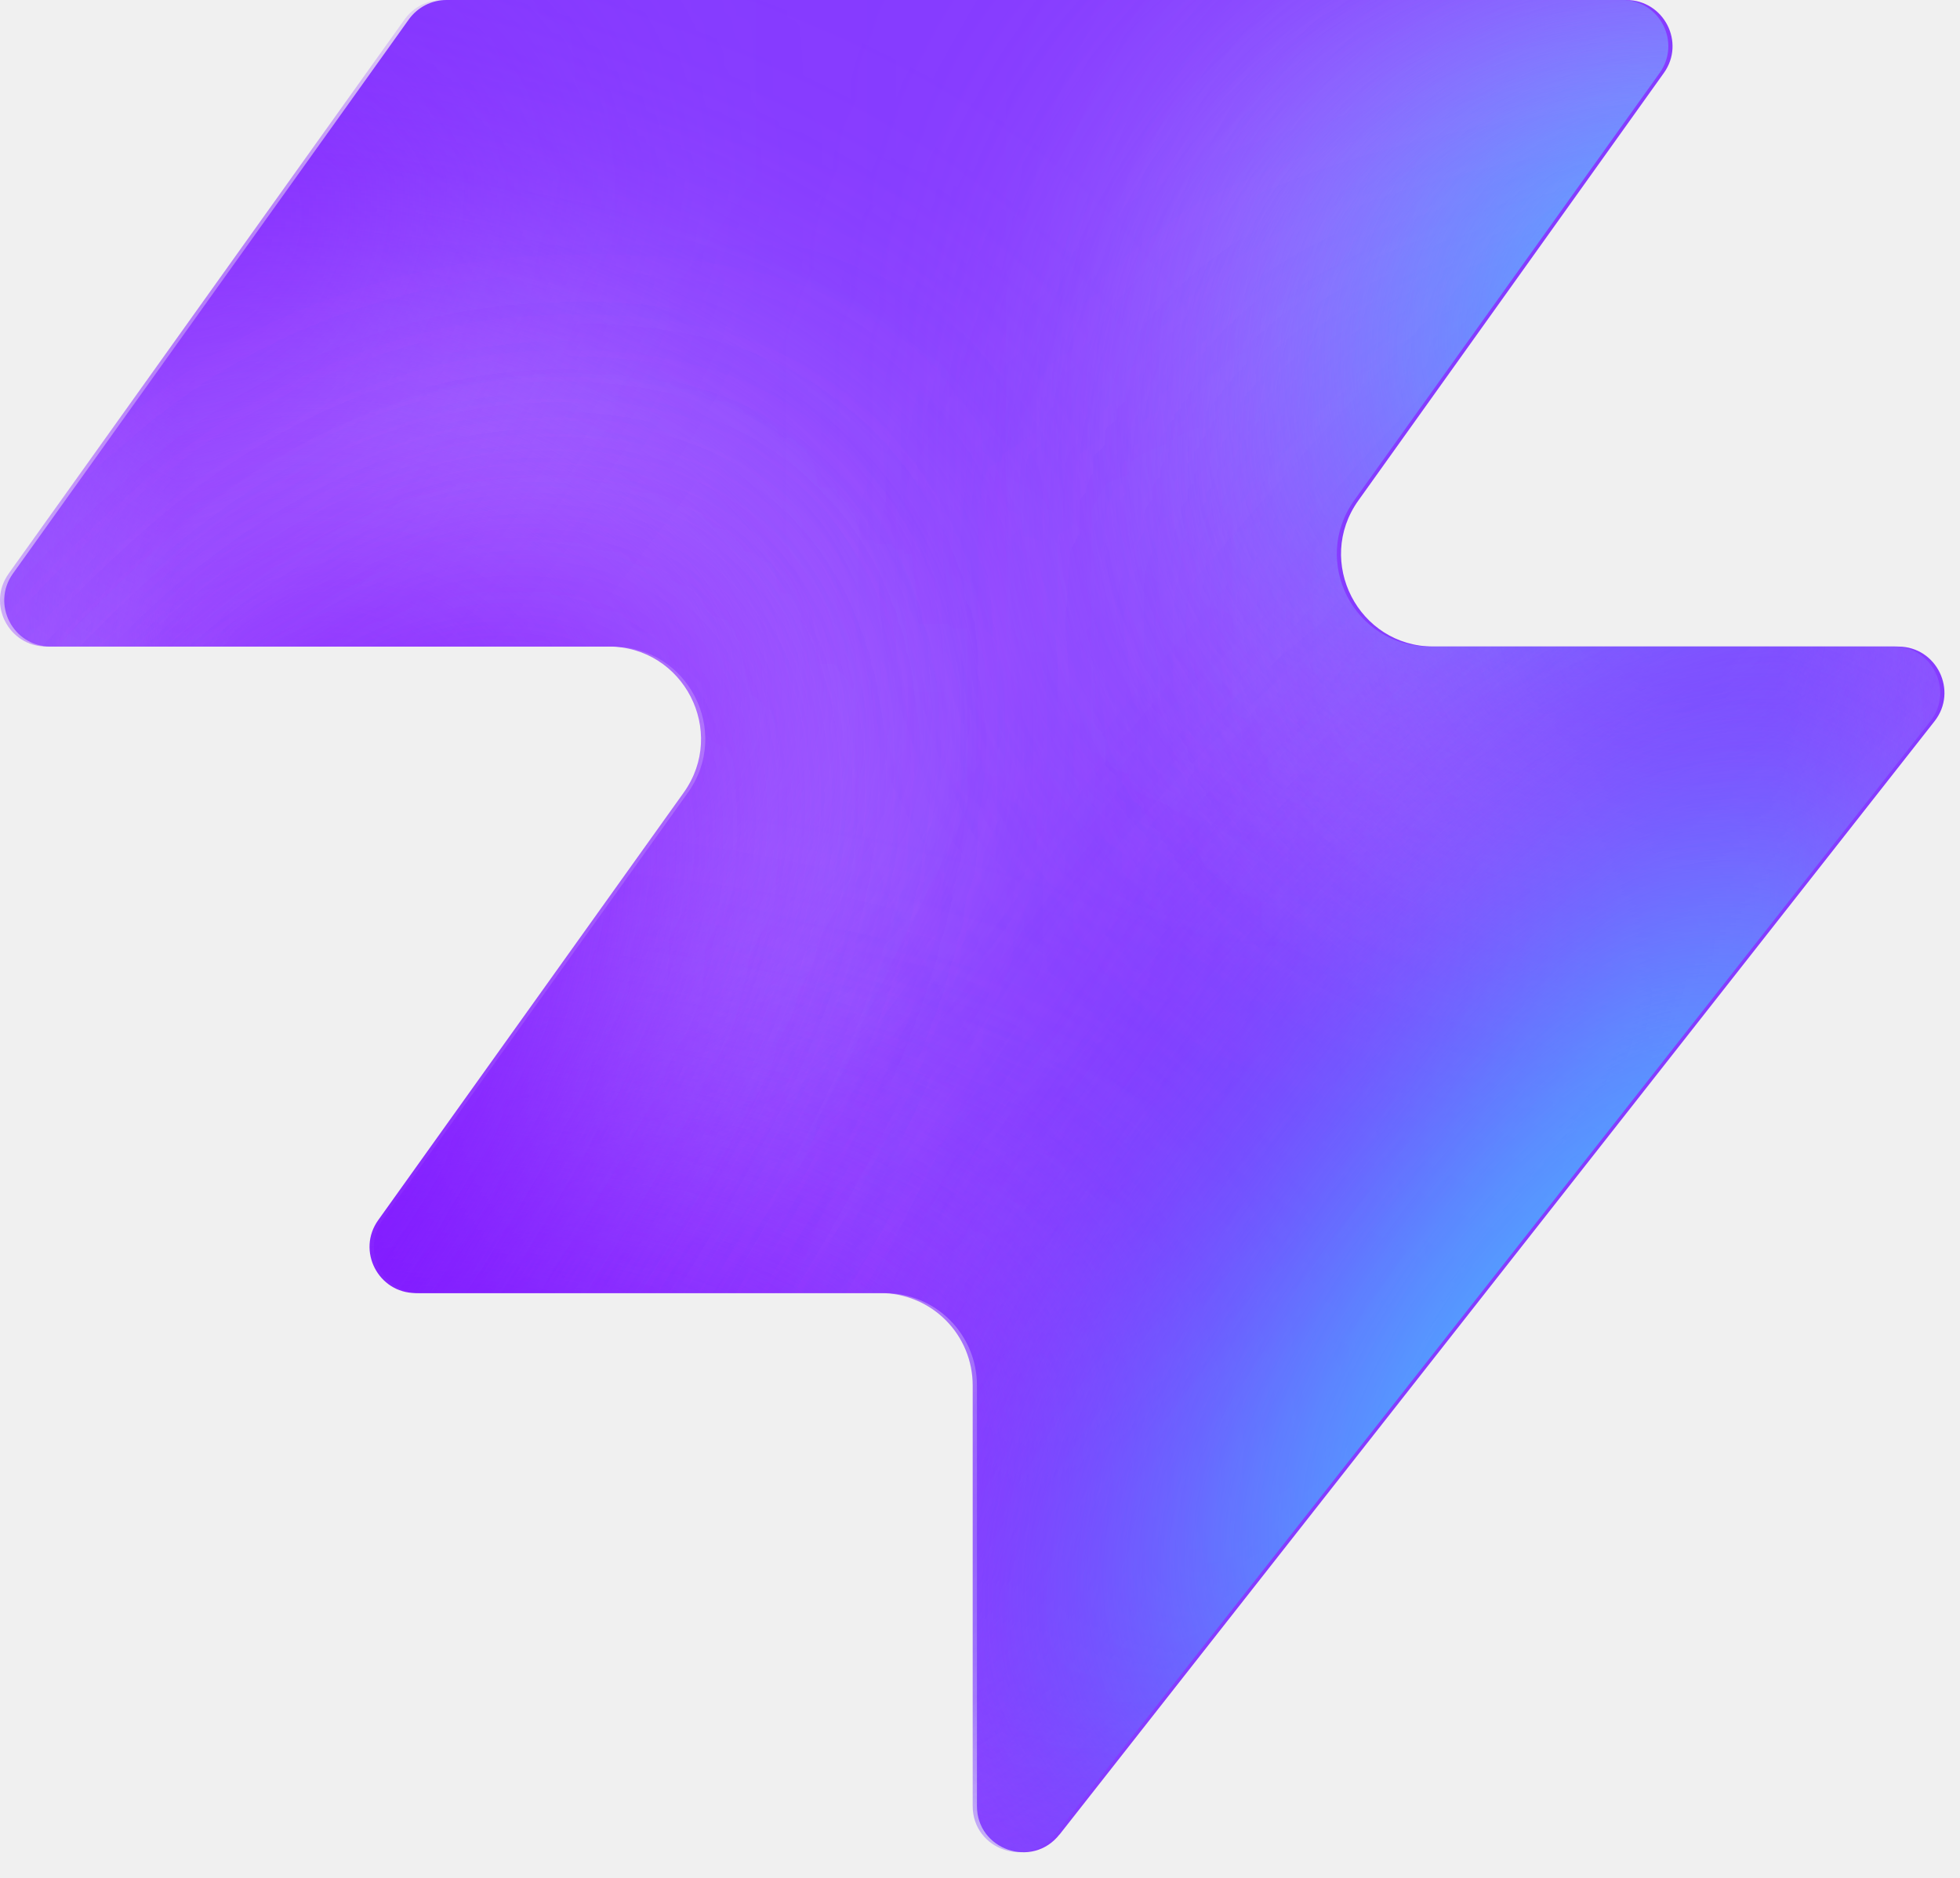
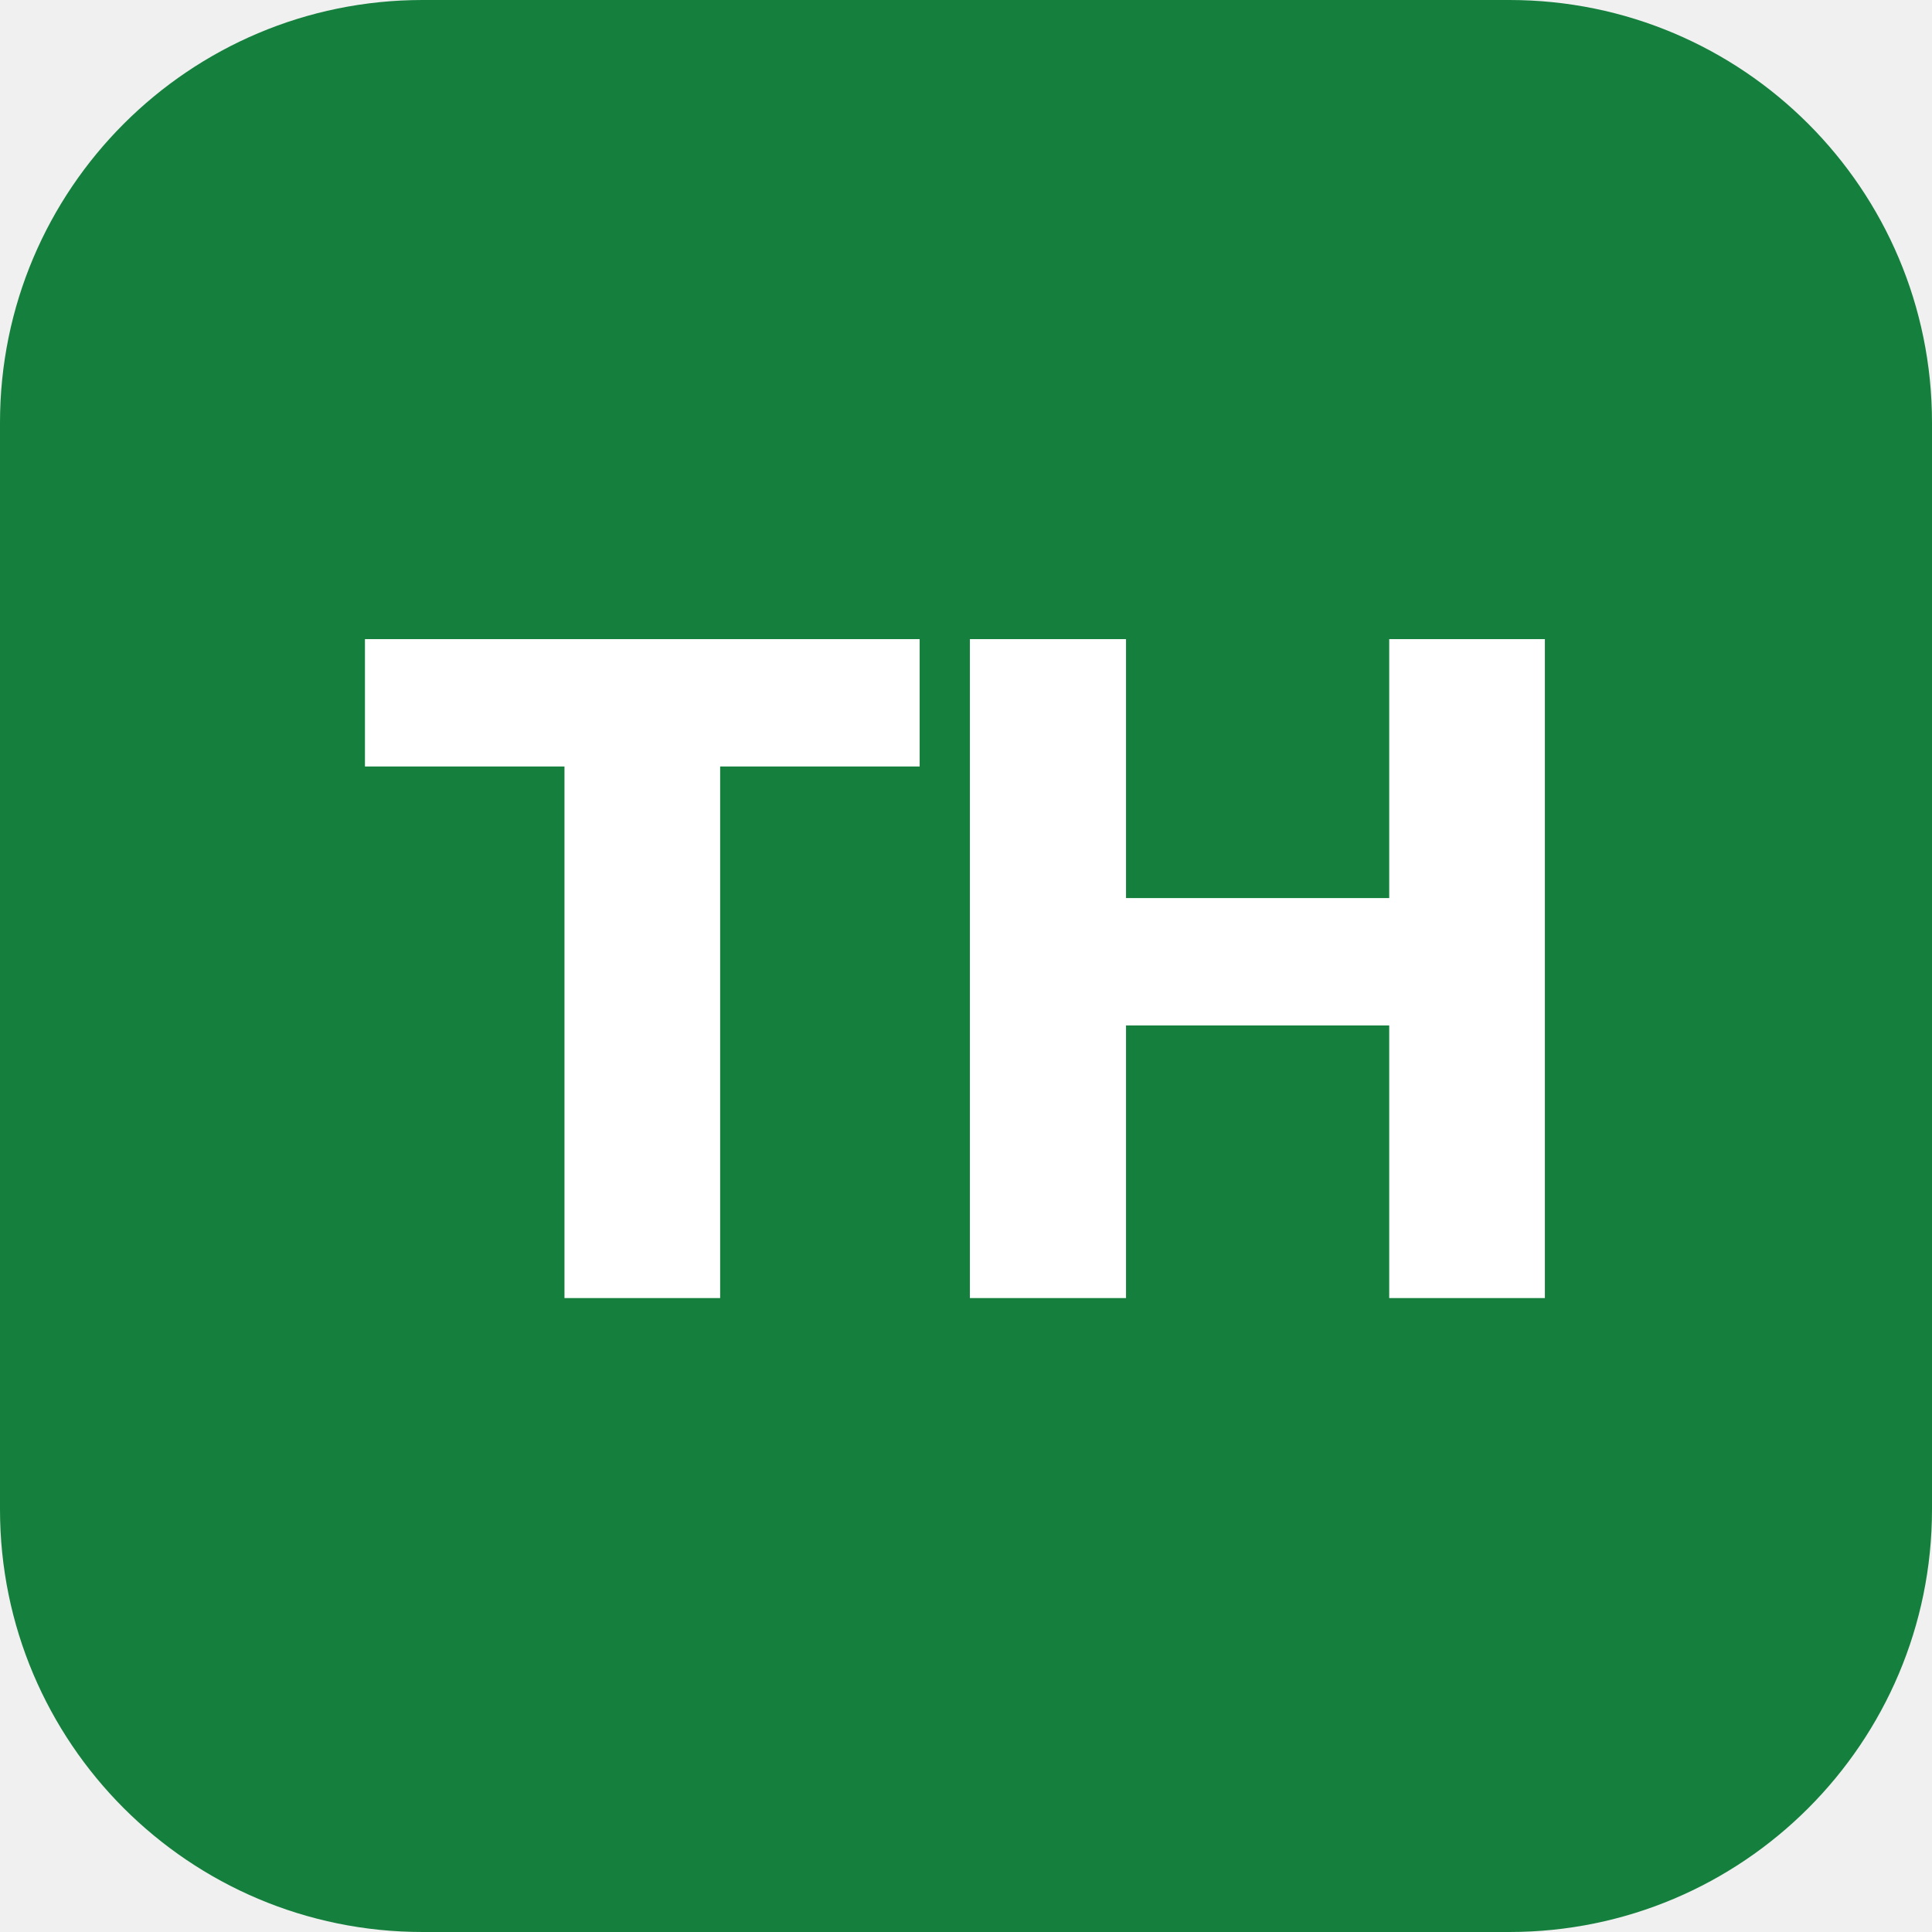
- <svg xmlns="http://www.w3.org/2000/svg" width="48" height="46" fill="none" viewBox="0 0 48 46">
-   <path fill="#863bff" d="M25.946 44.938c-.664.845-2.021.375-2.021-.698V33.937a2.26 2.26 0 0 0-2.262-2.262H10.287c-.92 0-1.456-1.04-.92-1.788l7.48-10.471c1.07-1.497 0-3.578-1.842-3.578H1.237c-.92 0-1.456-1.04-.92-1.788L10.013.474c.214-.297.556-.474.92-.474h28.894c.92 0 1.456 1.04.92 1.788l-7.48 10.471c-1.07 1.498 0 3.579 1.842 3.579h11.377c.943 0 1.473 1.088.89 1.83L25.947 44.94z" style="fill:#863bff;fill:color(display-p3 .525 .23 1);fill-opacity:1" />
-   <mask id="a" width="48" height="46" x="0" y="0" maskUnits="userSpaceOnUse" style="mask-type:alpha">
-     <path fill="#000" d="M25.842 44.938c-.664.844-2.021.375-2.021-.698V33.937a2.26 2.26 0 0 0-2.262-2.262H10.183c-.92 0-1.456-1.04-.92-1.788l7.48-10.471c1.07-1.498 0-3.579-1.842-3.579H1.133c-.92 0-1.456-1.04-.92-1.787L9.91.473c.214-.297.556-.474.92-.474h28.894c.92 0 1.456 1.04.92 1.788l-7.48 10.471c-1.07 1.498 0 3.578 1.842 3.578h11.377c.943 0 1.473 1.088.89 1.832L25.843 44.94z" style="fill:#000;fill-opacity:1" />
-   </mask>
-   <g mask="url(#a)">
-     <g filter="url(#b)">
-       <ellipse cx="5.508" cy="14.704" fill="#ede6ff" rx="5.508" ry="14.704" style="fill:#ede6ff;fill:color(display-p3 .927 .903 1);fill-opacity:1" transform="matrix(.00324 1 1 -.00324 -4.47 31.516)" />
-     </g>
-     <g filter="url(#c)">
-       <ellipse cx="10.399" cy="29.851" fill="#ede6ff" rx="10.399" ry="29.851" style="fill:#ede6ff;fill:color(display-p3 .927 .903 1);fill-opacity:1" transform="matrix(.00324 1 1 -.00324 -39.328 7.883)" />
-     </g>
-     <g filter="url(#d)">
-       <ellipse cx="5.508" cy="30.487" fill="#7e14ff" rx="5.508" ry="30.487" style="fill:#7e14ff;fill:color(display-p3 .492 .077 1);fill-opacity:1" transform="rotate(89.814 -25.913 -14.639)scale(1 -1)" />
-     </g>
-     <g filter="url(#e)">
-       <ellipse cx="5.508" cy="30.599" fill="#7e14ff" rx="5.508" ry="30.599" style="fill:#7e14ff;fill:color(display-p3 .492 .077 1);fill-opacity:1" transform="rotate(89.814 -32.644 -3.334)scale(1 -1)" />
-     </g>
-     <g filter="url(#f)">
-       <ellipse cx="5.508" cy="30.599" fill="#7e14ff" rx="5.508" ry="30.599" style="fill:#7e14ff;fill:color(display-p3 .492 .077 1);fill-opacity:1" transform="matrix(.00324 1 1 -.00324 -34.34 30.47)" />
-     </g>
-     <g filter="url(#g)">
-       <ellipse cx="14.072" cy="22.078" fill="#ede6ff" rx="14.072" ry="22.078" style="fill:#ede6ff;fill:color(display-p3 .927 .903 1);fill-opacity:1" transform="rotate(93.35 24.506 48.493)scale(-1 1)" />
-     </g>
-     <g filter="url(#h)">
-       <ellipse cx="3.47" cy="21.501" fill="#7e14ff" rx="3.47" ry="21.501" style="fill:#7e14ff;fill:color(display-p3 .492 .077 1);fill-opacity:1" transform="rotate(89.009 28.708 47.59)scale(-1 1)" />
-     </g>
-     <g filter="url(#i)">
-       <ellipse cx="3.47" cy="21.501" fill="#7e14ff" rx="3.47" ry="21.501" style="fill:#7e14ff;fill:color(display-p3 .492 .077 1);fill-opacity:1" transform="rotate(89.009 28.708 47.59)scale(-1 1)" />
-     </g>
-     <g filter="url(#j)">
-       <ellipse cx=".387" cy="8.972" fill="#7e14ff" rx="4.407" ry="29.108" style="fill:#7e14ff;fill:color(display-p3 .492 .077 1);fill-opacity:1" transform="rotate(39.51 .387 8.972)" />
-     </g>
-     <g filter="url(#k)">
-       <ellipse cx="47.523" cy="-6.092" fill="#7e14ff" rx="4.407" ry="29.108" style="fill:#7e14ff;fill:color(display-p3 .492 .077 1);fill-opacity:1" transform="rotate(37.892 47.523 -6.092)" />
-     </g>
-     <g filter="url(#l)">
-       <ellipse cx="41.412" cy="6.333" fill="#47bfff" rx="5.971" ry="9.665" style="fill:#47bfff;fill:color(display-p3 .28 .748 1);fill-opacity:1" transform="rotate(37.892 41.412 6.333)" />
-     </g>
-     <g filter="url(#m)">
-       <ellipse cx="-1.879" cy="38.332" fill="#7e14ff" rx="4.407" ry="29.108" style="fill:#7e14ff;fill:color(display-p3 .492 .077 1);fill-opacity:1" transform="rotate(37.892 -1.88 38.332)" />
-     </g>
-     <g filter="url(#n)">
-       <ellipse cx="-1.879" cy="38.332" fill="#7e14ff" rx="4.407" ry="29.108" style="fill:#7e14ff;fill:color(display-p3 .492 .077 1);fill-opacity:1" transform="rotate(37.892 -1.88 38.332)" />
-     </g>
-     <g filter="url(#o)">
-       <ellipse cx="35.651" cy="29.907" fill="#7e14ff" rx="4.407" ry="29.108" style="fill:#7e14ff;fill:color(display-p3 .492 .077 1);fill-opacity:1" transform="rotate(37.892 35.651 29.907)" />
-     </g>
-     <g filter="url(#p)">
-       <ellipse cx="38.418" cy="32.4" fill="#47bfff" rx="5.971" ry="15.297" style="fill:#47bfff;fill:color(display-p3 .28 .748 1);fill-opacity:1" transform="rotate(37.892 38.418 32.4)" />
-     </g>
-   </g>
-   <defs>
-     <filter id="b" width="60.045" height="41.654" x="-19.77" y="16.149" color-interpolation-filters="sRGB" filterUnits="userSpaceOnUse">
-       <feFlood flood-opacity="0" result="BackgroundImageFix" />
-       <feBlend in="SourceGraphic" in2="BackgroundImageFix" result="shape" />
-       <feGaussianBlur result="effect1_foregroundBlur_2002_17158" stdDeviation="7.659" />
-     </filter>
-     <filter id="c" width="90.34" height="51.437" x="-54.613" y="-7.533" color-interpolation-filters="sRGB" filterUnits="userSpaceOnUse">
-       <feFlood flood-opacity="0" result="BackgroundImageFix" />
-       <feBlend in="SourceGraphic" in2="BackgroundImageFix" result="shape" />
-       <feGaussianBlur result="effect1_foregroundBlur_2002_17158" stdDeviation="7.659" />
-     </filter>
-     <filter id="d" width="79.355" height="29.4" x="-49.64" y="2.03" color-interpolation-filters="sRGB" filterUnits="userSpaceOnUse">
-       <feFlood flood-opacity="0" result="BackgroundImageFix" />
-       <feBlend in="SourceGraphic" in2="BackgroundImageFix" result="shape" />
-       <feGaussianBlur result="effect1_foregroundBlur_2002_17158" stdDeviation="4.596" />
-     </filter>
-     <filter id="e" width="79.579" height="29.4" x="-45.045" y="20.029" color-interpolation-filters="sRGB" filterUnits="userSpaceOnUse">
-       <feFlood flood-opacity="0" result="BackgroundImageFix" />
-       <feBlend in="SourceGraphic" in2="BackgroundImageFix" result="shape" />
-       <feGaussianBlur result="effect1_foregroundBlur_2002_17158" stdDeviation="4.596" />
-     </filter>
-     <filter id="f" width="79.579" height="29.4" x="-43.513" y="21.178" color-interpolation-filters="sRGB" filterUnits="userSpaceOnUse">
-       <feFlood flood-opacity="0" result="BackgroundImageFix" />
-       <feBlend in="SourceGraphic" in2="BackgroundImageFix" result="shape" />
-       <feGaussianBlur result="effect1_foregroundBlur_2002_17158" stdDeviation="4.596" />
-     </filter>
-     <filter id="g" width="74.749" height="58.852" x="15.756" y="-17.901" color-interpolation-filters="sRGB" filterUnits="userSpaceOnUse">
-       <feFlood flood-opacity="0" result="BackgroundImageFix" />
-       <feBlend in="SourceGraphic" in2="BackgroundImageFix" result="shape" />
-       <feGaussianBlur result="effect1_foregroundBlur_2002_17158" stdDeviation="7.659" />
-     </filter>
-     <filter id="h" width="61.377" height="25.362" x="23.548" y="2.284" color-interpolation-filters="sRGB" filterUnits="userSpaceOnUse">
-       <feFlood flood-opacity="0" result="BackgroundImageFix" />
-       <feBlend in="SourceGraphic" in2="BackgroundImageFix" result="shape" />
-       <feGaussianBlur result="effect1_foregroundBlur_2002_17158" stdDeviation="4.596" />
-     </filter>
-     <filter id="i" width="61.377" height="25.362" x="23.548" y="2.284" color-interpolation-filters="sRGB" filterUnits="userSpaceOnUse">
-       <feFlood flood-opacity="0" result="BackgroundImageFix" />
-       <feBlend in="SourceGraphic" in2="BackgroundImageFix" result="shape" />
-       <feGaussianBlur result="effect1_foregroundBlur_2002_17158" stdDeviation="4.596" />
-     </filter>
-     <filter id="j" width="56.045" height="63.649" x="-27.636" y="-22.853" color-interpolation-filters="sRGB" filterUnits="userSpaceOnUse">
-       <feFlood flood-opacity="0" result="BackgroundImageFix" />
-       <feBlend in="SourceGraphic" in2="BackgroundImageFix" result="shape" />
-       <feGaussianBlur result="effect1_foregroundBlur_2002_17158" stdDeviation="4.596" />
-     </filter>
-     <filter id="k" width="54.814" height="64.646" x="20.116" y="-38.415" color-interpolation-filters="sRGB" filterUnits="userSpaceOnUse">
-       <feFlood flood-opacity="0" result="BackgroundImageFix" />
-       <feBlend in="SourceGraphic" in2="BackgroundImageFix" result="shape" />
-       <feGaussianBlur result="effect1_foregroundBlur_2002_17158" stdDeviation="4.596" />
-     </filter>
-     <filter id="l" width="33.541" height="35.313" x="24.641" y="-11.323" color-interpolation-filters="sRGB" filterUnits="userSpaceOnUse">
-       <feFlood flood-opacity="0" result="BackgroundImageFix" />
-       <feBlend in="SourceGraphic" in2="BackgroundImageFix" result="shape" />
-       <feGaussianBlur result="effect1_foregroundBlur_2002_17158" stdDeviation="4.596" />
-     </filter>
-     <filter id="m" width="54.814" height="64.646" x="-29.286" y="6.009" color-interpolation-filters="sRGB" filterUnits="userSpaceOnUse">
-       <feFlood flood-opacity="0" result="BackgroundImageFix" />
-       <feBlend in="SourceGraphic" in2="BackgroundImageFix" result="shape" />
-       <feGaussianBlur result="effect1_foregroundBlur_2002_17158" stdDeviation="4.596" />
-     </filter>
-     <filter id="n" width="54.814" height="64.646" x="-29.286" y="6.009" color-interpolation-filters="sRGB" filterUnits="userSpaceOnUse">
-       <feFlood flood-opacity="0" result="BackgroundImageFix" />
-       <feBlend in="SourceGraphic" in2="BackgroundImageFix" result="shape" />
-       <feGaussianBlur result="effect1_foregroundBlur_2002_17158" stdDeviation="4.596" />
-     </filter>
-     <filter id="o" width="54.814" height="64.646" x="8.244" y="-2.416" color-interpolation-filters="sRGB" filterUnits="userSpaceOnUse">
-       <feFlood flood-opacity="0" result="BackgroundImageFix" />
-       <feBlend in="SourceGraphic" in2="BackgroundImageFix" result="shape" />
-       <feGaussianBlur result="effect1_foregroundBlur_2002_17158" stdDeviation="4.596" />
-     </filter>
-     <filter id="p" width="39.409" height="43.623" x="18.713" y="10.588" color-interpolation-filters="sRGB" filterUnits="userSpaceOnUse">
-       <feFlood flood-opacity="0" result="BackgroundImageFix" />
-       <feBlend in="SourceGraphic" in2="BackgroundImageFix" result="shape" />
-       <feGaussianBlur result="effect1_foregroundBlur_2002_17158" stdDeviation="4.596" />
-     </filter>
-   </defs>
+ <svg xmlns="http://www.w3.org/2000/svg" viewBox="0 0 64 64">
+   <rect width="64" height="64" rx="14" fill="#15803d" />
+   <text x="32" y="43" text-anchor="middle" font-family="Inter, Arial, Helvetica, sans-serif" font-size="30" font-weight="800" letter-spacing="-1" fill="#ffffff">TH</text>
</svg>
